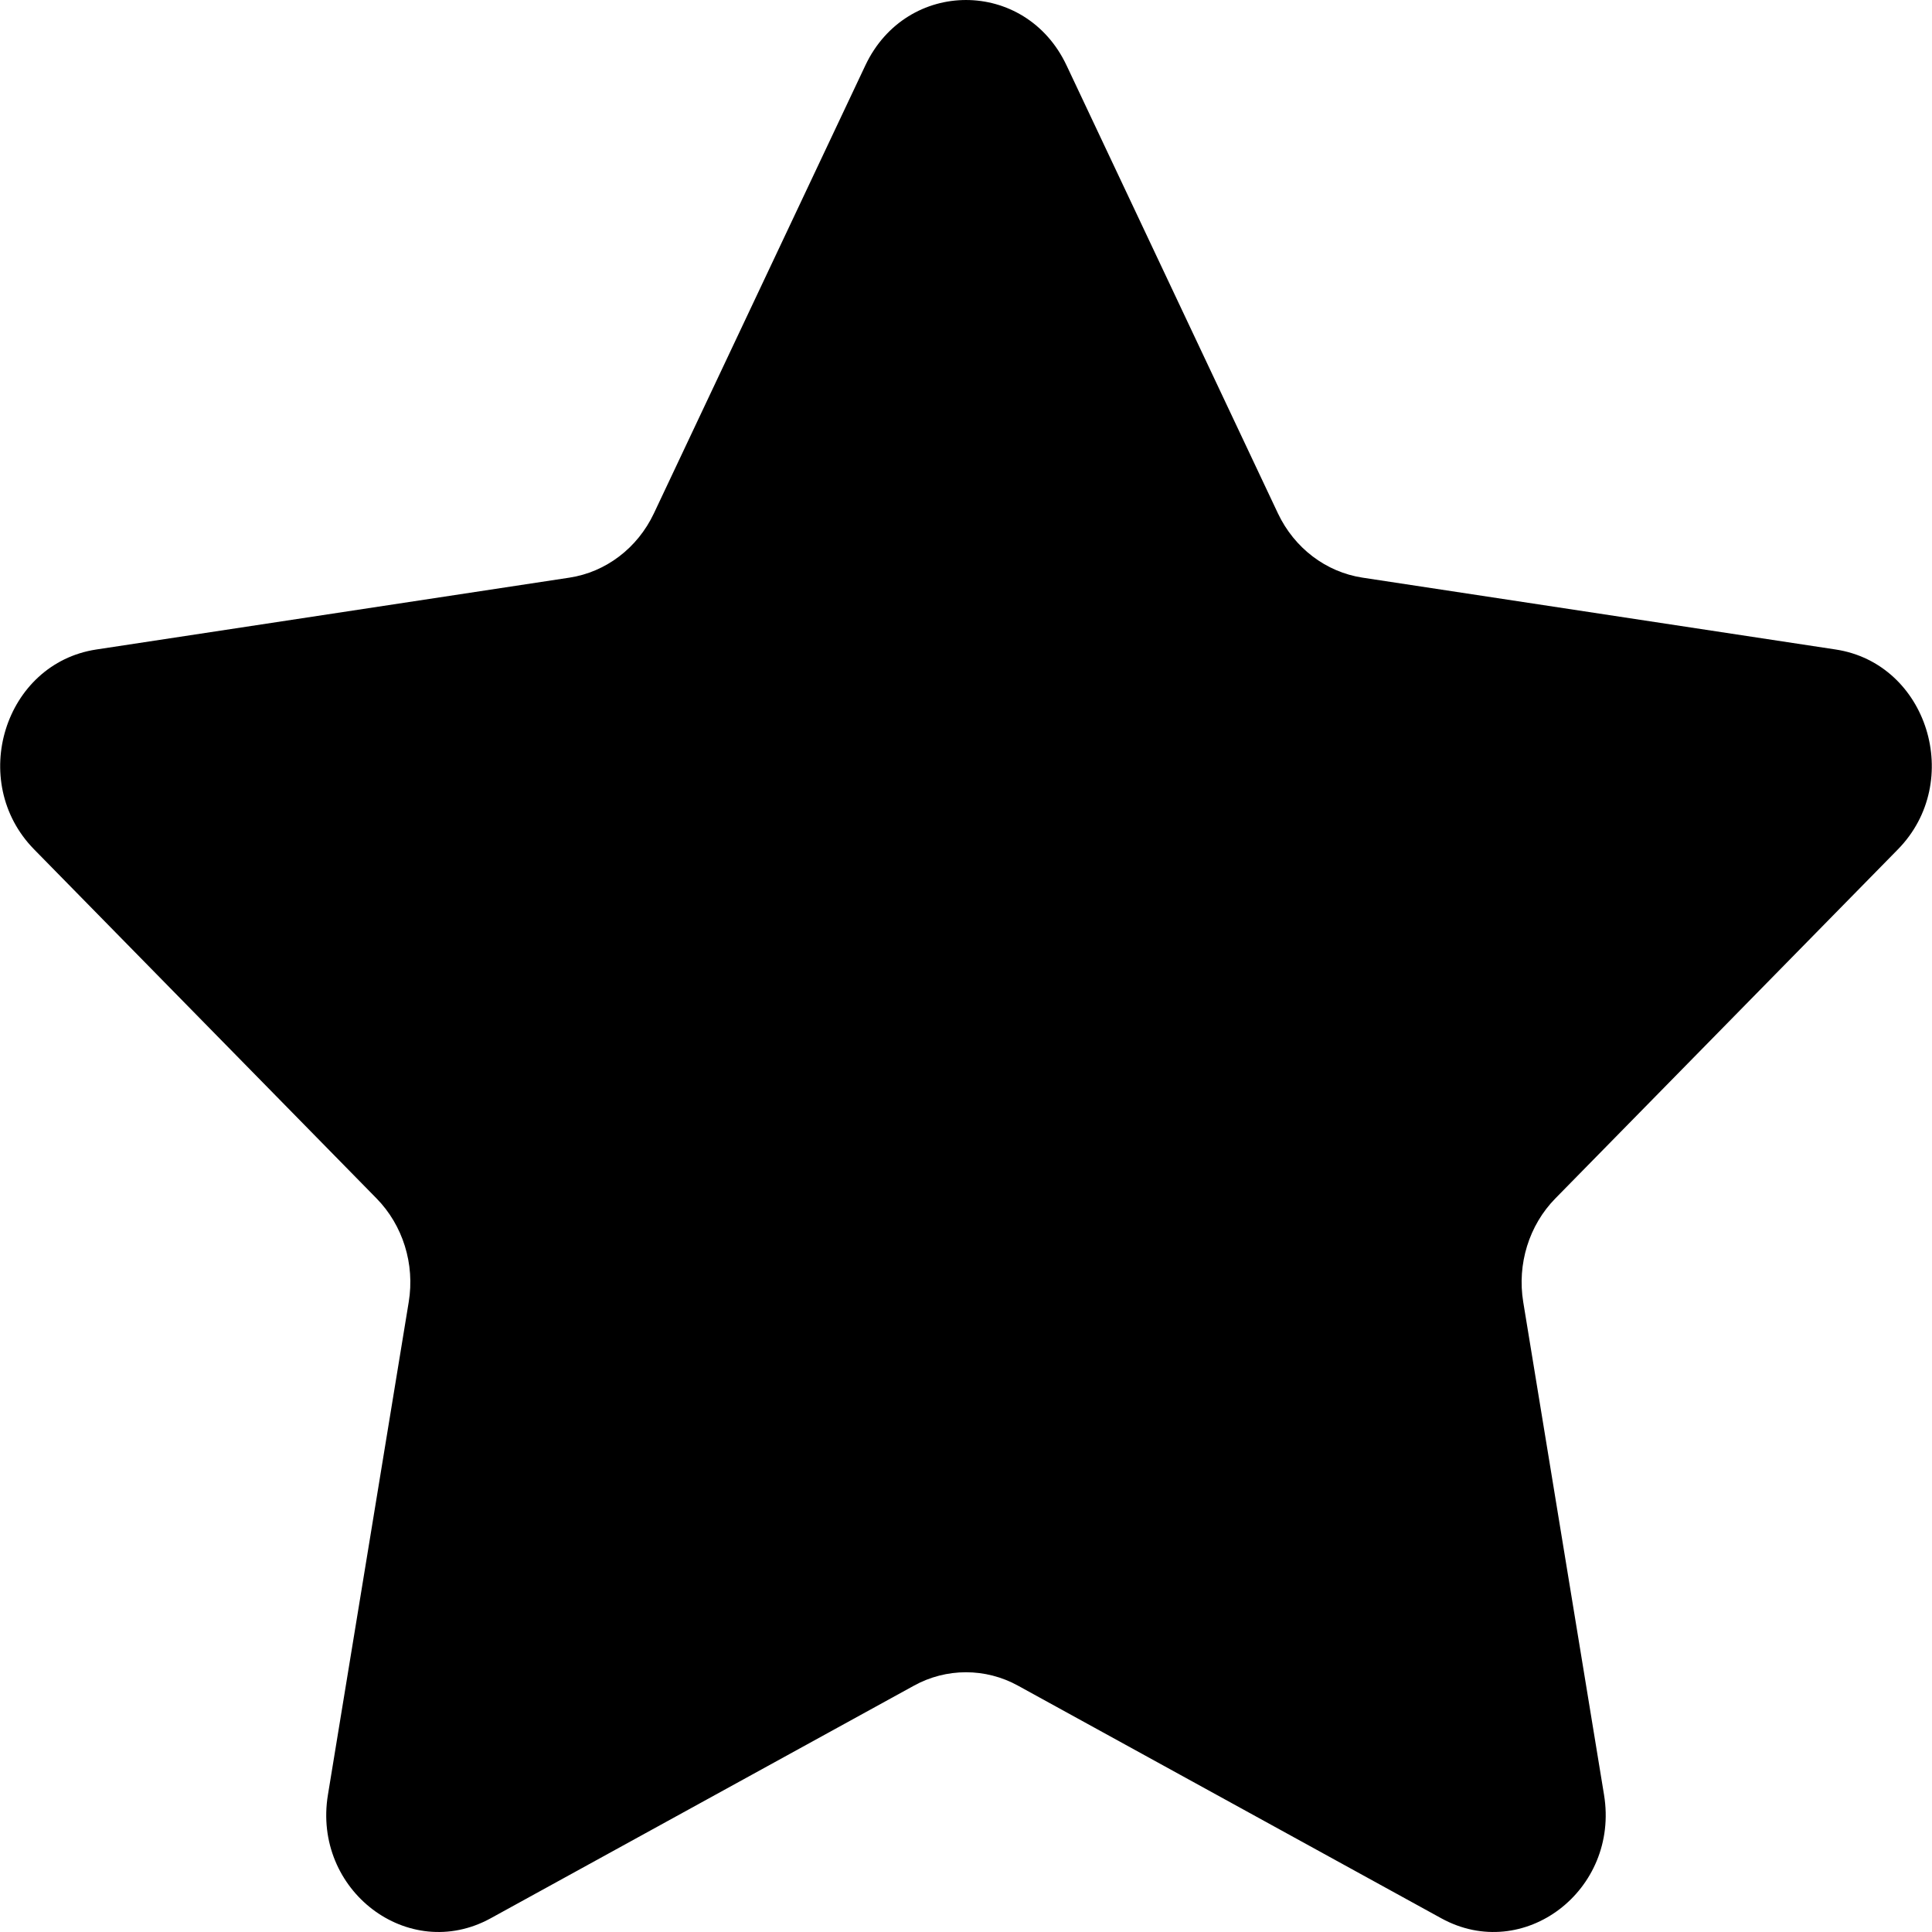
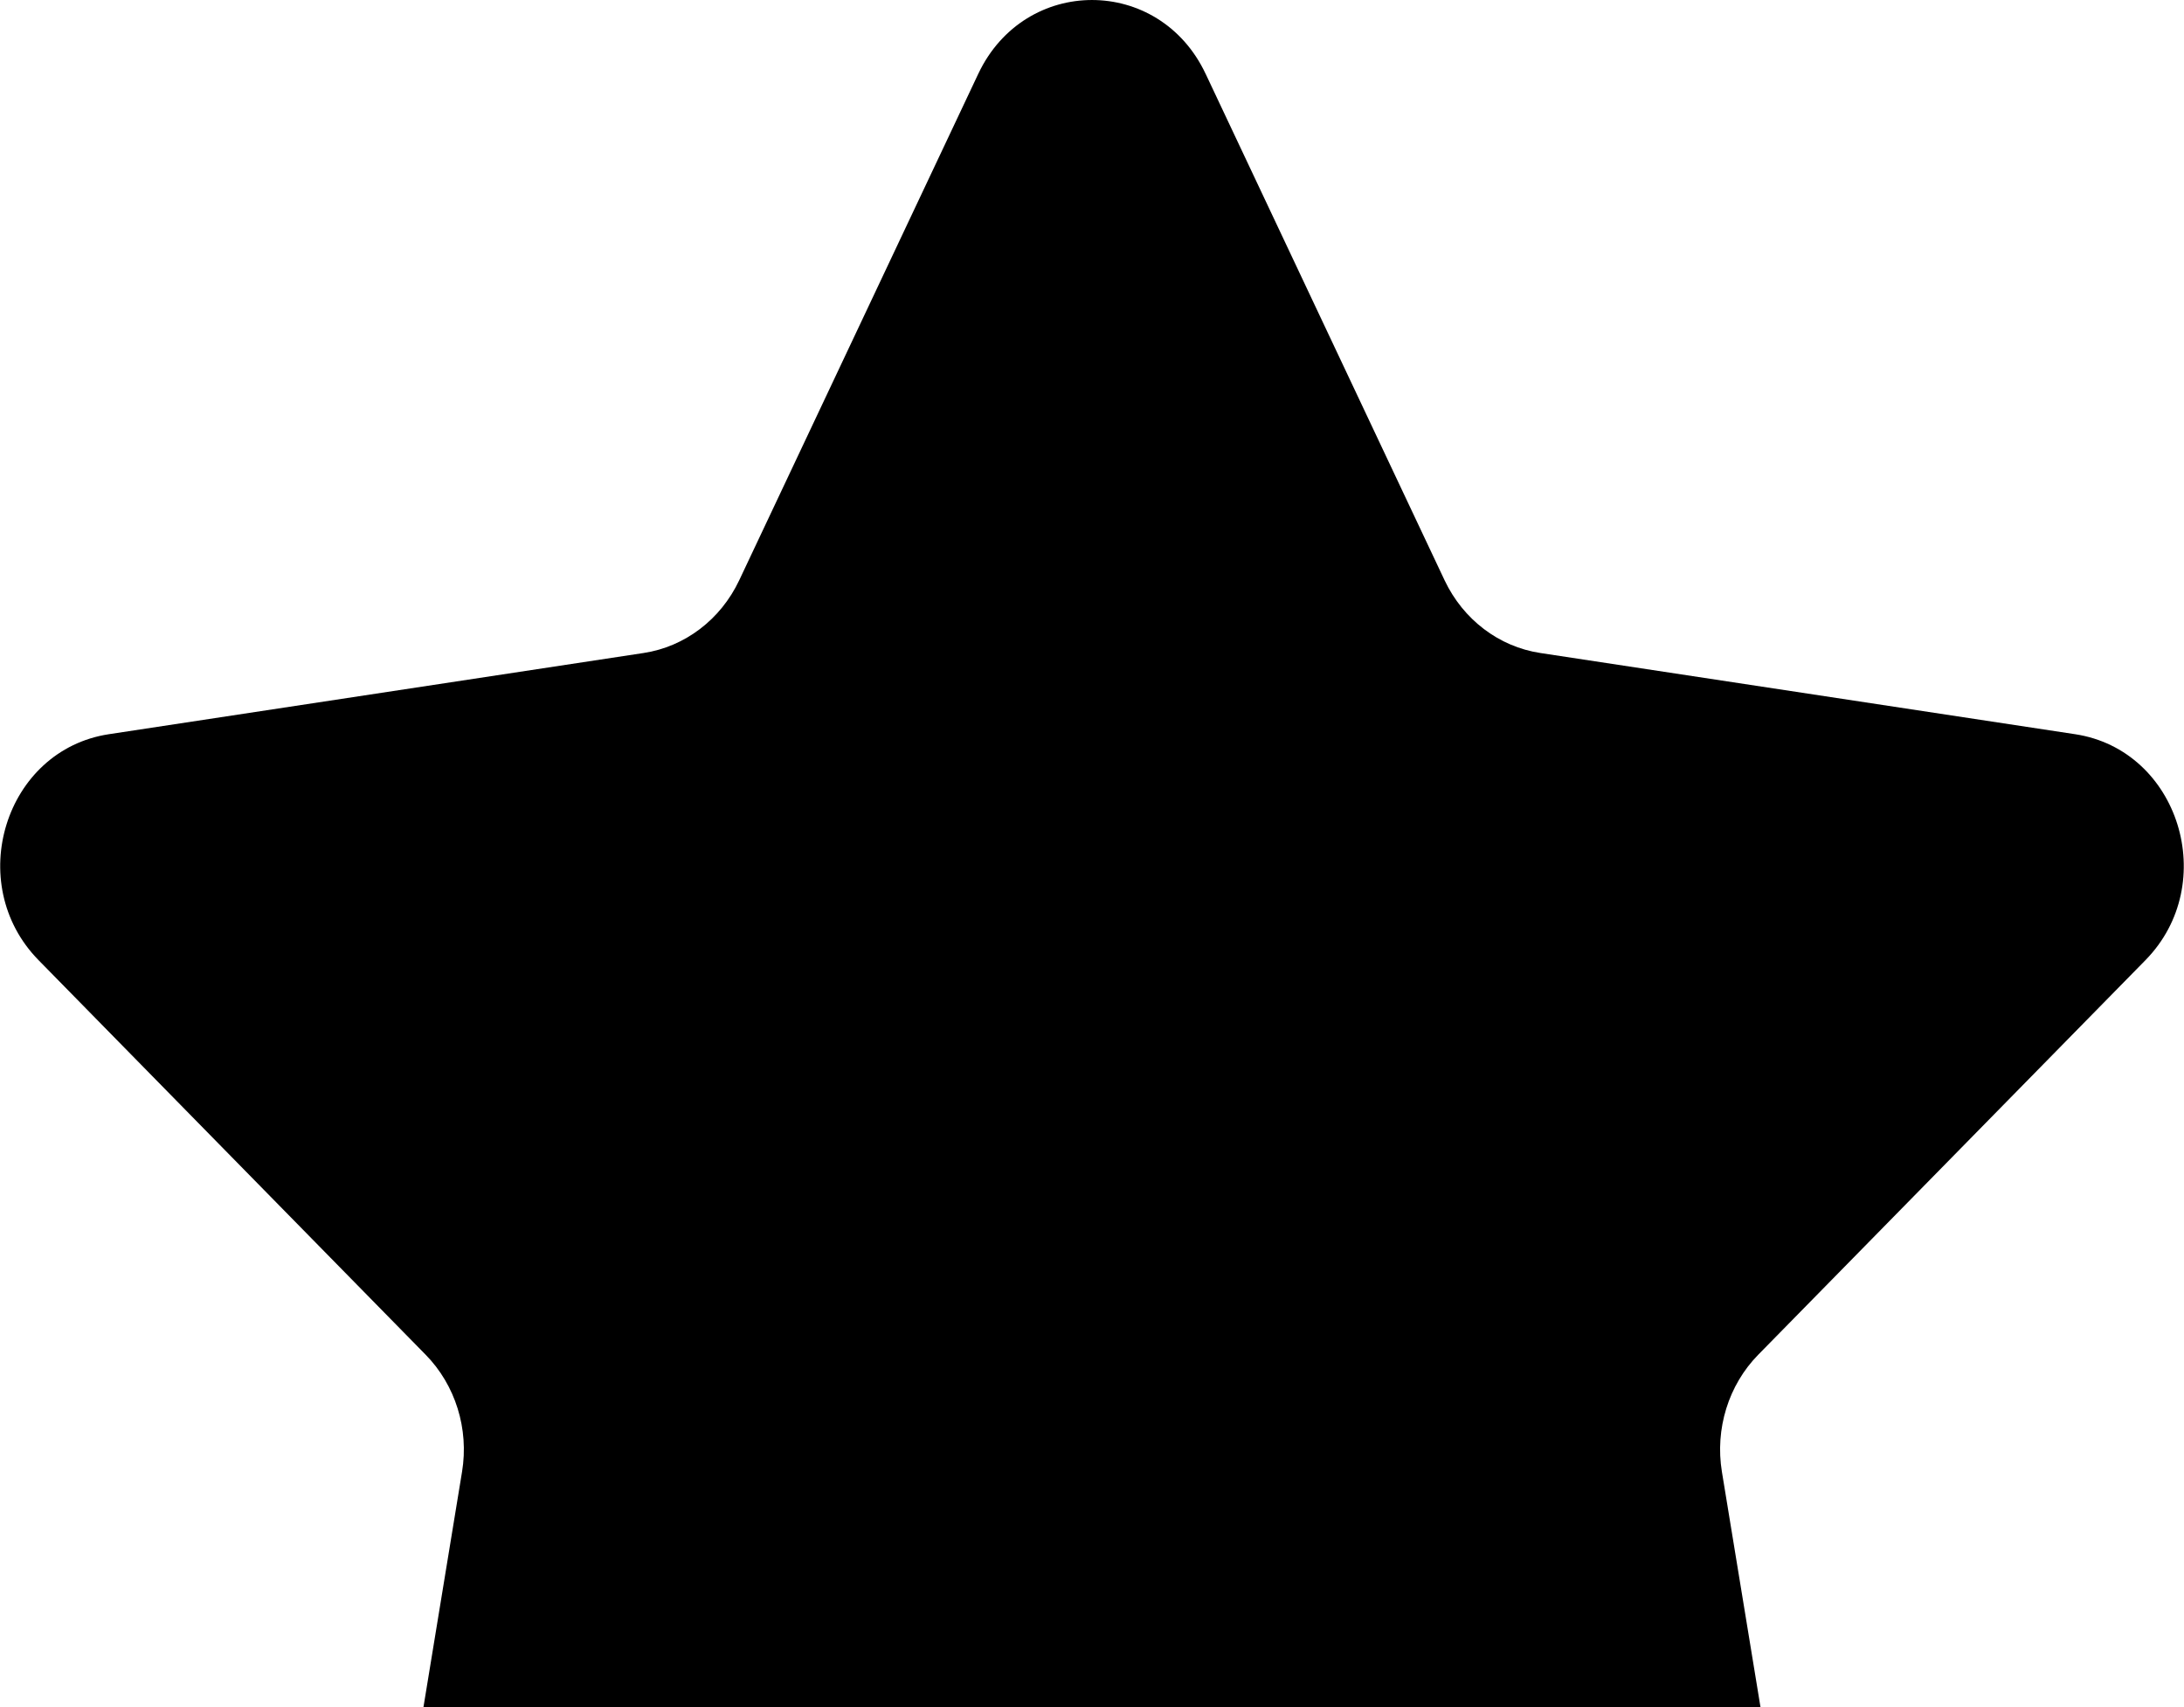
- <svg xmlns="http://www.w3.org/2000/svg" width="128" height="128">
-   <path d="M70.66 4.328l14.01 29.693c1.088 2.29 3.177 3.882 5.603 4.25l31.347 4.76c6.087.926 8.528 8.756 4.117 13.247L103.05 79.395c-1.75 1.78-2.544 4.352-2.132 6.867l5.352 32.641c1.043 6.337-5.33 11.182-10.778 8.19l-28.039-15.409a7.13 7.13 0 0 0-6.91 0l-28.039 15.41c-5.448 2.99-11.821-1.854-10.777-8.19l5.352-32.642c.415-2.515-.387-5.088-2.136-6.867L2.264 56.278C-2.146 51.787.286 43.957 6.38 43.031l31.343-4.76c2.419-.368 4.51-1.96 5.595-4.25L57.334 4.328c2.728-5.77 10.605-5.77 13.325 0z" />
+ <svg xmlns="http://www.w3.org/2000/svg" viewBox="0 0 128 100">
+   <path fill="currentColor" d="M70.66 4.328l14.01 29.693c1.088 2.29 3.177 3.882 5.603 4.25l31.347 4.76c6.087.926 8.528 8.756 4.117 13.247L103.05 79.395c-1.75 1.78-2.544 4.352-2.132 6.867l5.352 32.641c1.043 6.337-5.33 11.182-10.778 8.19l-28.039-15.409a7.13 7.13 0 0 0-6.91 0l-28.039 15.41c-5.448 2.99-11.821-1.854-10.777-8.19l5.352-32.642c.415-2.515-.387-5.088-2.136-6.867L2.264 56.278C-2.146 51.787.286 43.957 6.38 43.031l31.343-4.76c2.419-.368 4.51-1.96 5.595-4.25L57.334 4.328c2.728-5.77 10.605-5.77 13.325 0z" />
</svg>
